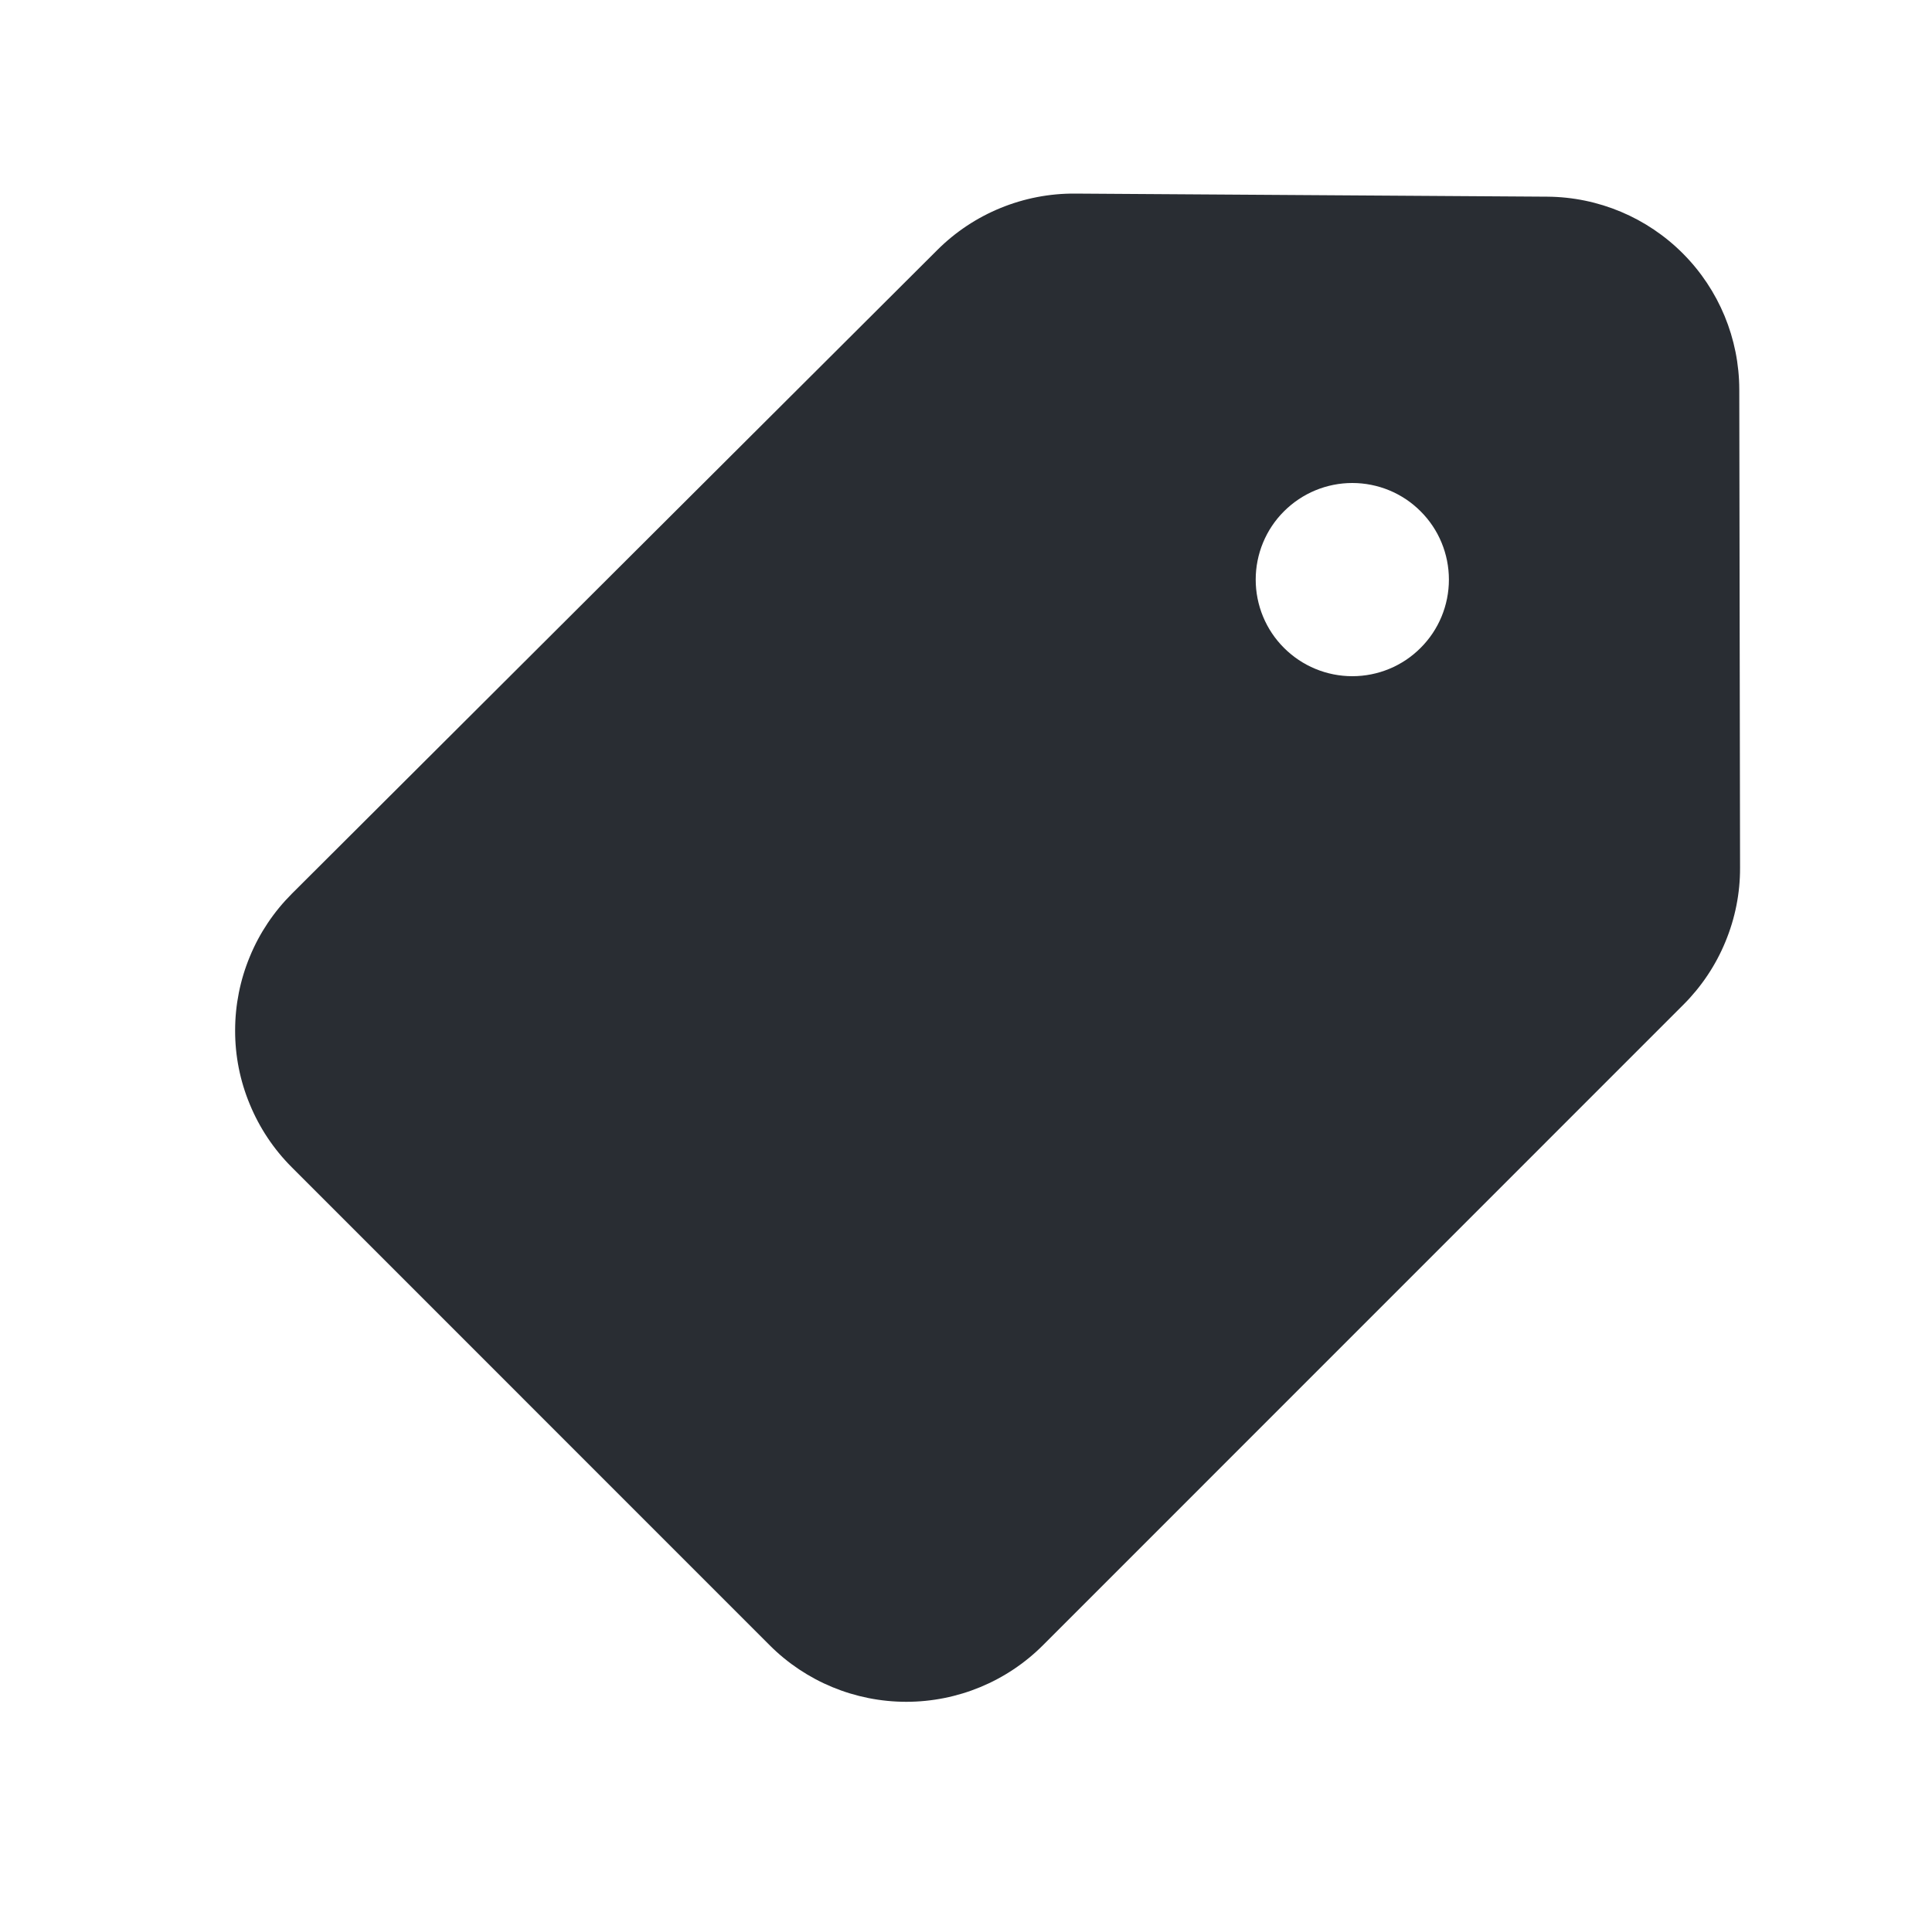
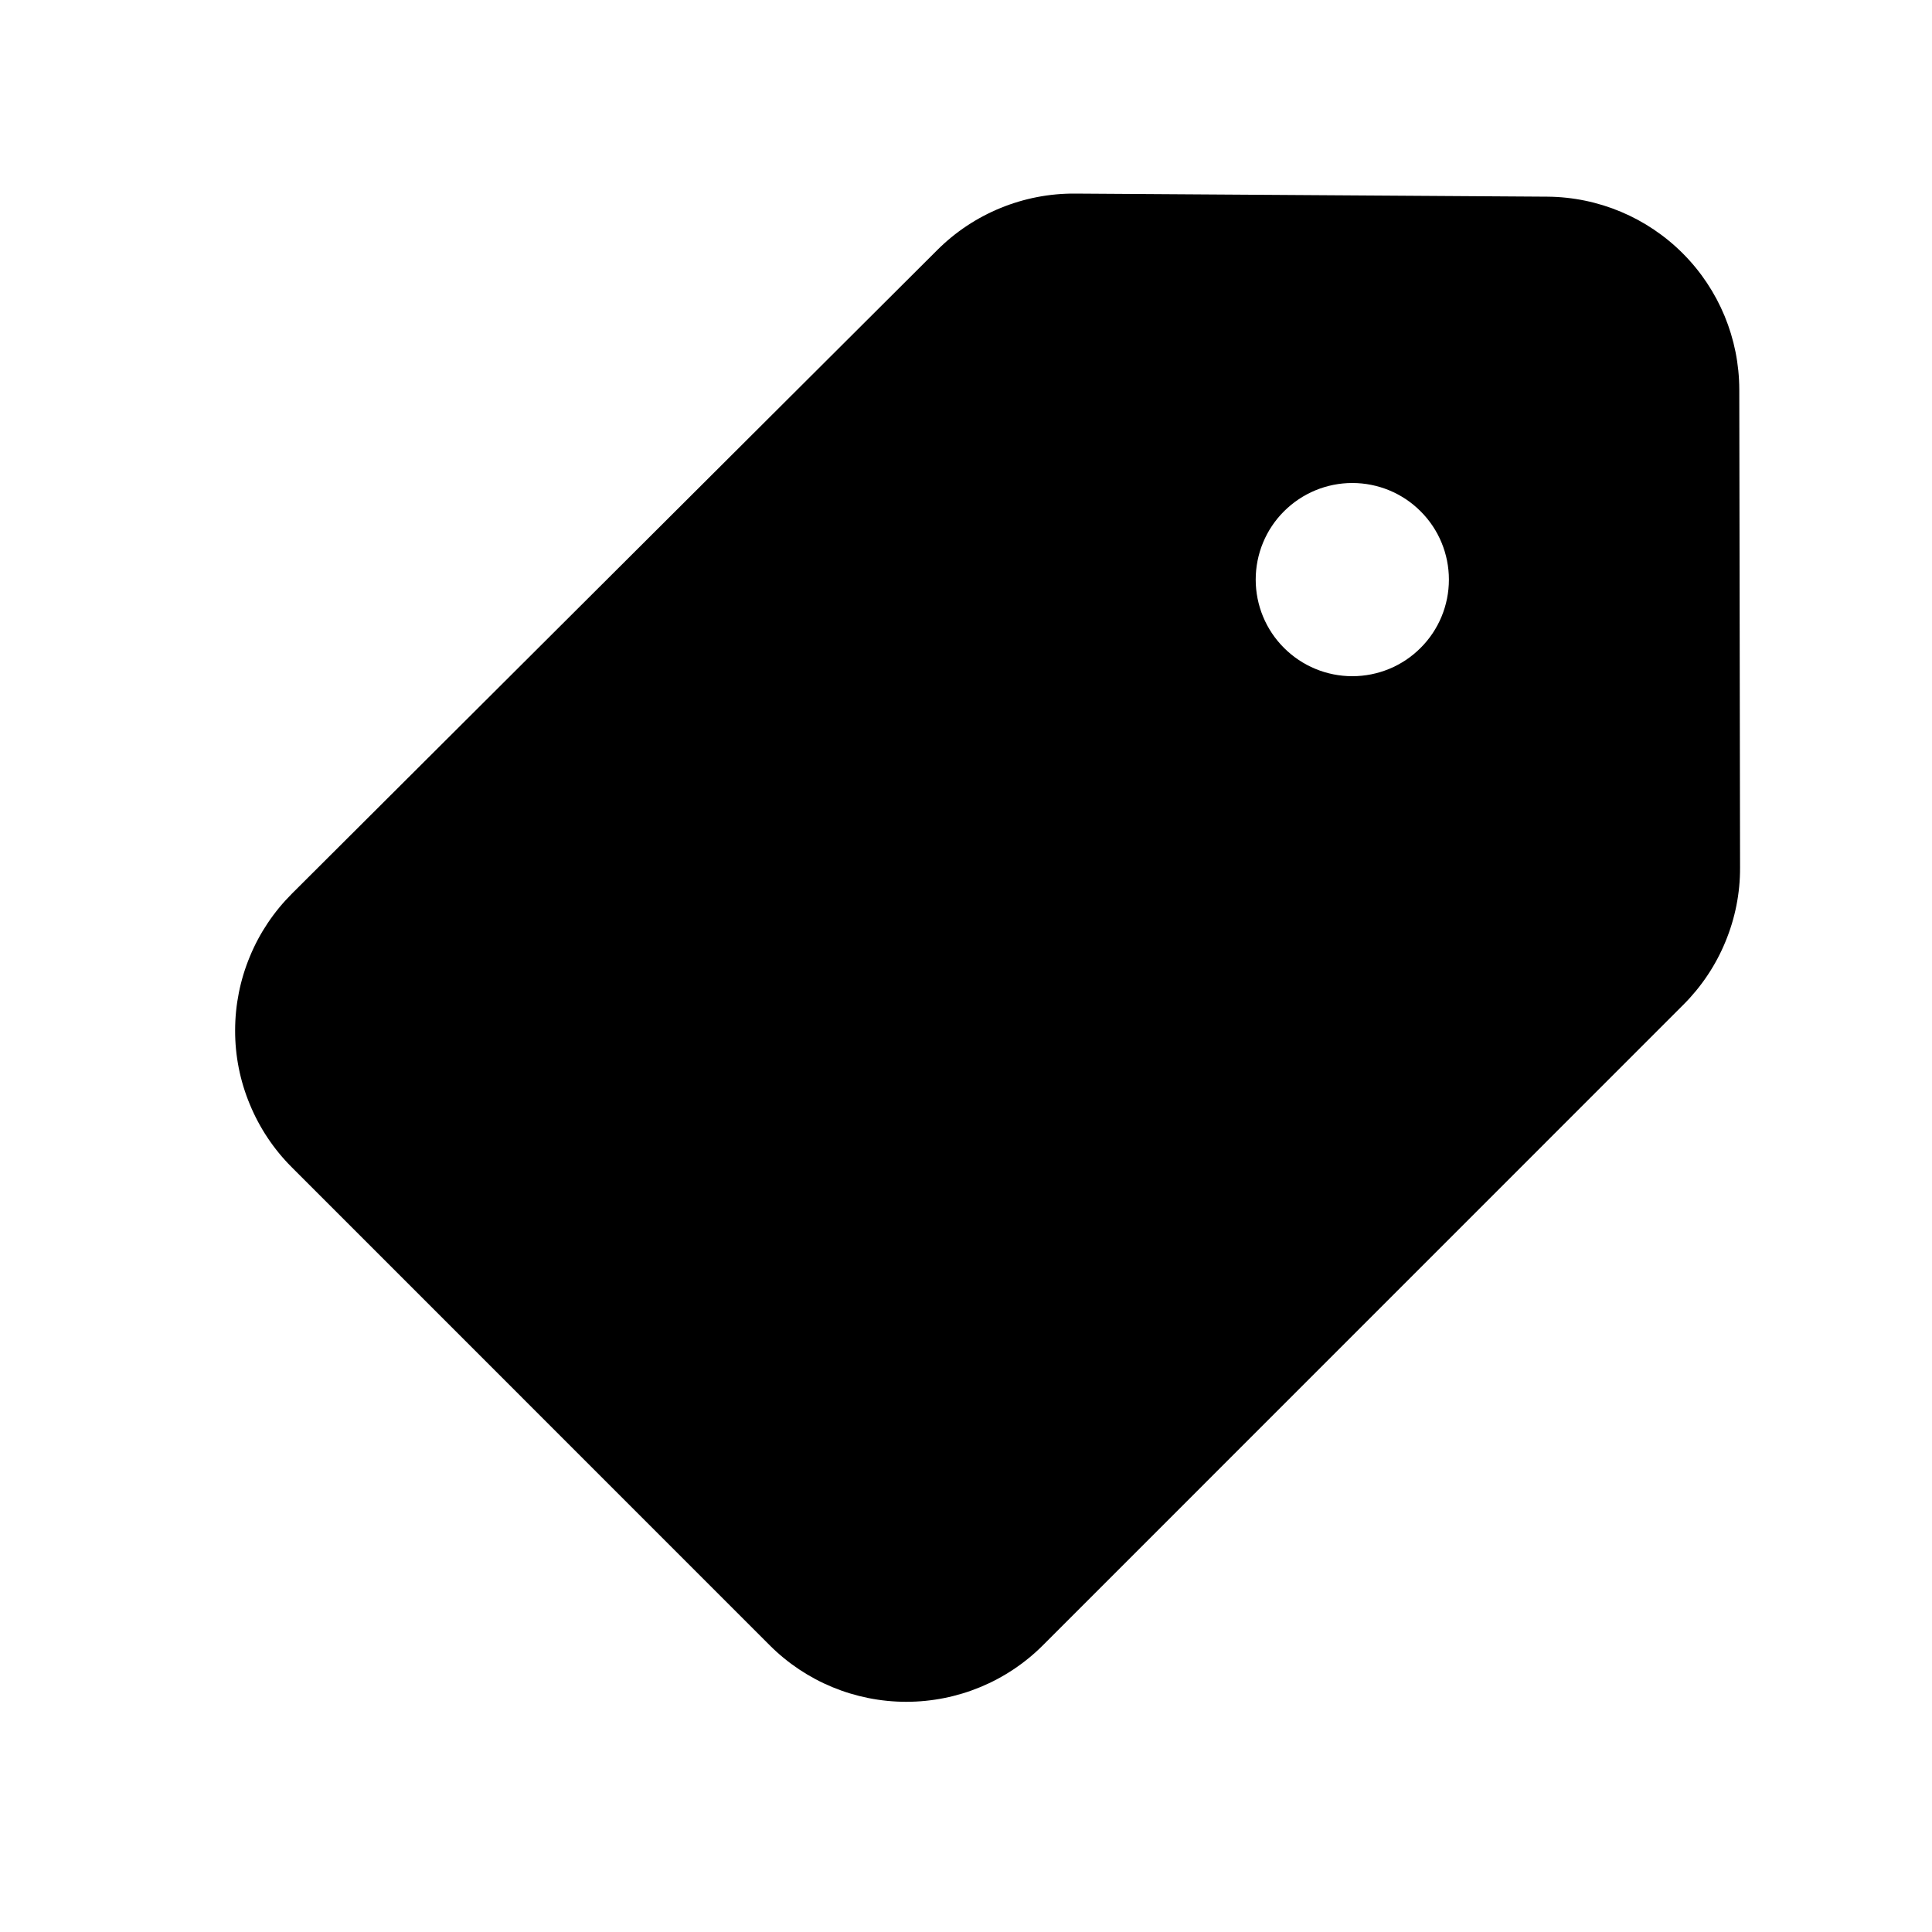
- <svg xmlns="http://www.w3.org/2000/svg" width="20" height="20" viewBox="0 0 20 20" fill="none">
-   <path d="M18.005 4.033C18.004 3.505 17.795 3 17.423 2.626C17.051 2.252 16.547 2.04 16.019 2.036L11.129 2.004C10.865 2.002 10.602 2.053 10.358 2.153C10.113 2.253 9.89 2.401 9.703 2.588L3.021 9.252C2.835 9.438 2.687 9.658 2.587 9.901C2.486 10.143 2.434 10.404 2.434 10.666C2.433 10.929 2.485 11.19 2.586 11.432C2.686 11.675 2.833 11.896 3.019 12.082L7.968 17.032C8.343 17.407 8.852 17.617 9.382 17.617C9.912 17.617 10.421 17.407 10.796 17.032L17.427 10.4C17.613 10.214 17.761 9.993 17.861 9.75C17.962 9.507 18.014 9.246 18.013 8.983L18.005 4.033ZM13.999 7C13.734 7 13.48 6.895 13.292 6.707C13.104 6.52 12.999 6.265 12.999 6C12.999 5.735 13.104 5.48 13.292 5.293C13.48 5.105 13.734 5 13.999 5C14.264 5 14.519 5.105 14.706 5.293C14.894 5.48 14.999 5.735 14.999 6C14.999 6.265 14.894 6.52 14.706 6.707C14.519 6.895 14.264 7 13.999 7Z" fill="#292D33" />
+ <svg xmlns="http://www.w3.org/2000/svg" width="20" height="20" viewBox="0 0 20 20">
+   <path d="M18.005 4.033C18.004 3.505 17.795 3 17.423 2.626C17.051 2.252 16.547 2.04 16.019 2.036L11.129 2.004C10.865 2.002 10.602 2.053 10.358 2.153C10.113 2.253 9.89 2.401 9.703 2.588L3.021 9.252C2.835 9.438 2.687 9.658 2.587 9.901C2.486 10.143 2.434 10.404 2.434 10.666C2.433 10.929 2.485 11.19 2.586 11.432C2.686 11.675 2.833 11.896 3.019 12.082L7.968 17.032C8.343 17.407 8.852 17.617 9.382 17.617C9.912 17.617 10.421 17.407 10.796 17.032L17.427 10.4C17.613 10.214 17.761 9.993 17.861 9.75C17.962 9.507 18.014 9.246 18.013 8.983L18.005 4.033ZM13.999 7C13.734 7 13.48 6.895 13.292 6.707C13.104 6.52 12.999 6.265 12.999 6C12.999 5.735 13.104 5.48 13.292 5.293C13.48 5.105 13.734 5 13.999 5C14.264 5 14.519 5.105 14.706 5.293C14.894 5.48 14.999 5.735 14.999 6C14.999 6.265 14.894 6.52 14.706 6.707C14.519 6.895 14.264 7 13.999 7Z" />
</svg>
